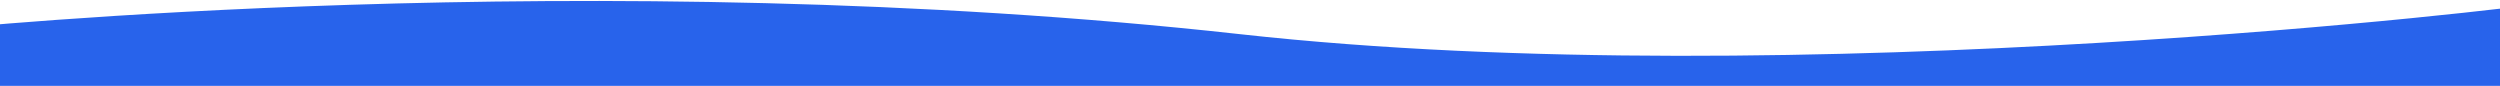
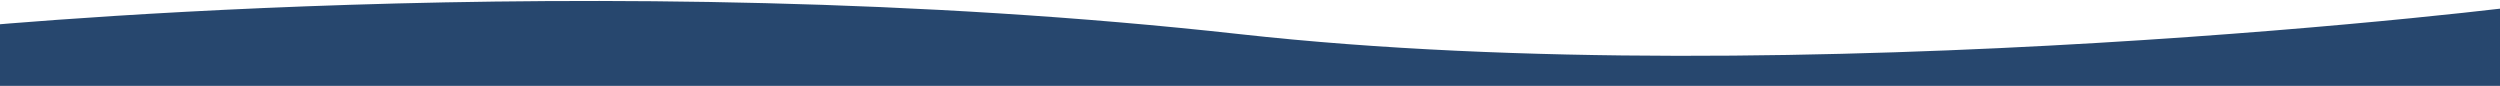
- <svg xmlns="http://www.w3.org/2000/svg" viewBox="0 0 3000 103" width="3000" height="103">
-   <style>tspan { white-space:pre }.shp0 { fill: #2863EB } </style>
-   <path class="shp0" d="M-66 35C-66 35 713.2 -45 1488 41C2157.44 115.31 3042 6.8 3042 5C3042 3.2 3037.6 102.8 3033.2 103C3028.79 103.2 -41.79 103 -41.79 103L-66 35Z" />
+ <svg xmlns="http://www.w3.org/2000/svg" class="fill-primary" viewBox="0 0 3000 103" width="3000" height="103">
+   <style>tspan { white-space:pre }.shp0 {fill: #27476E}</style>
+   <path class="shp0 fill-primary" d="M-66 35C-66 35 713.2 -45 1488 41C2157.44 115.31 3042 6.8 3042 5C3042 3.2 3037.6 102.8 3033.2 103C3028.79 103.2 -41.79 103 -41.79 103L-66 35Z" />
</svg>
